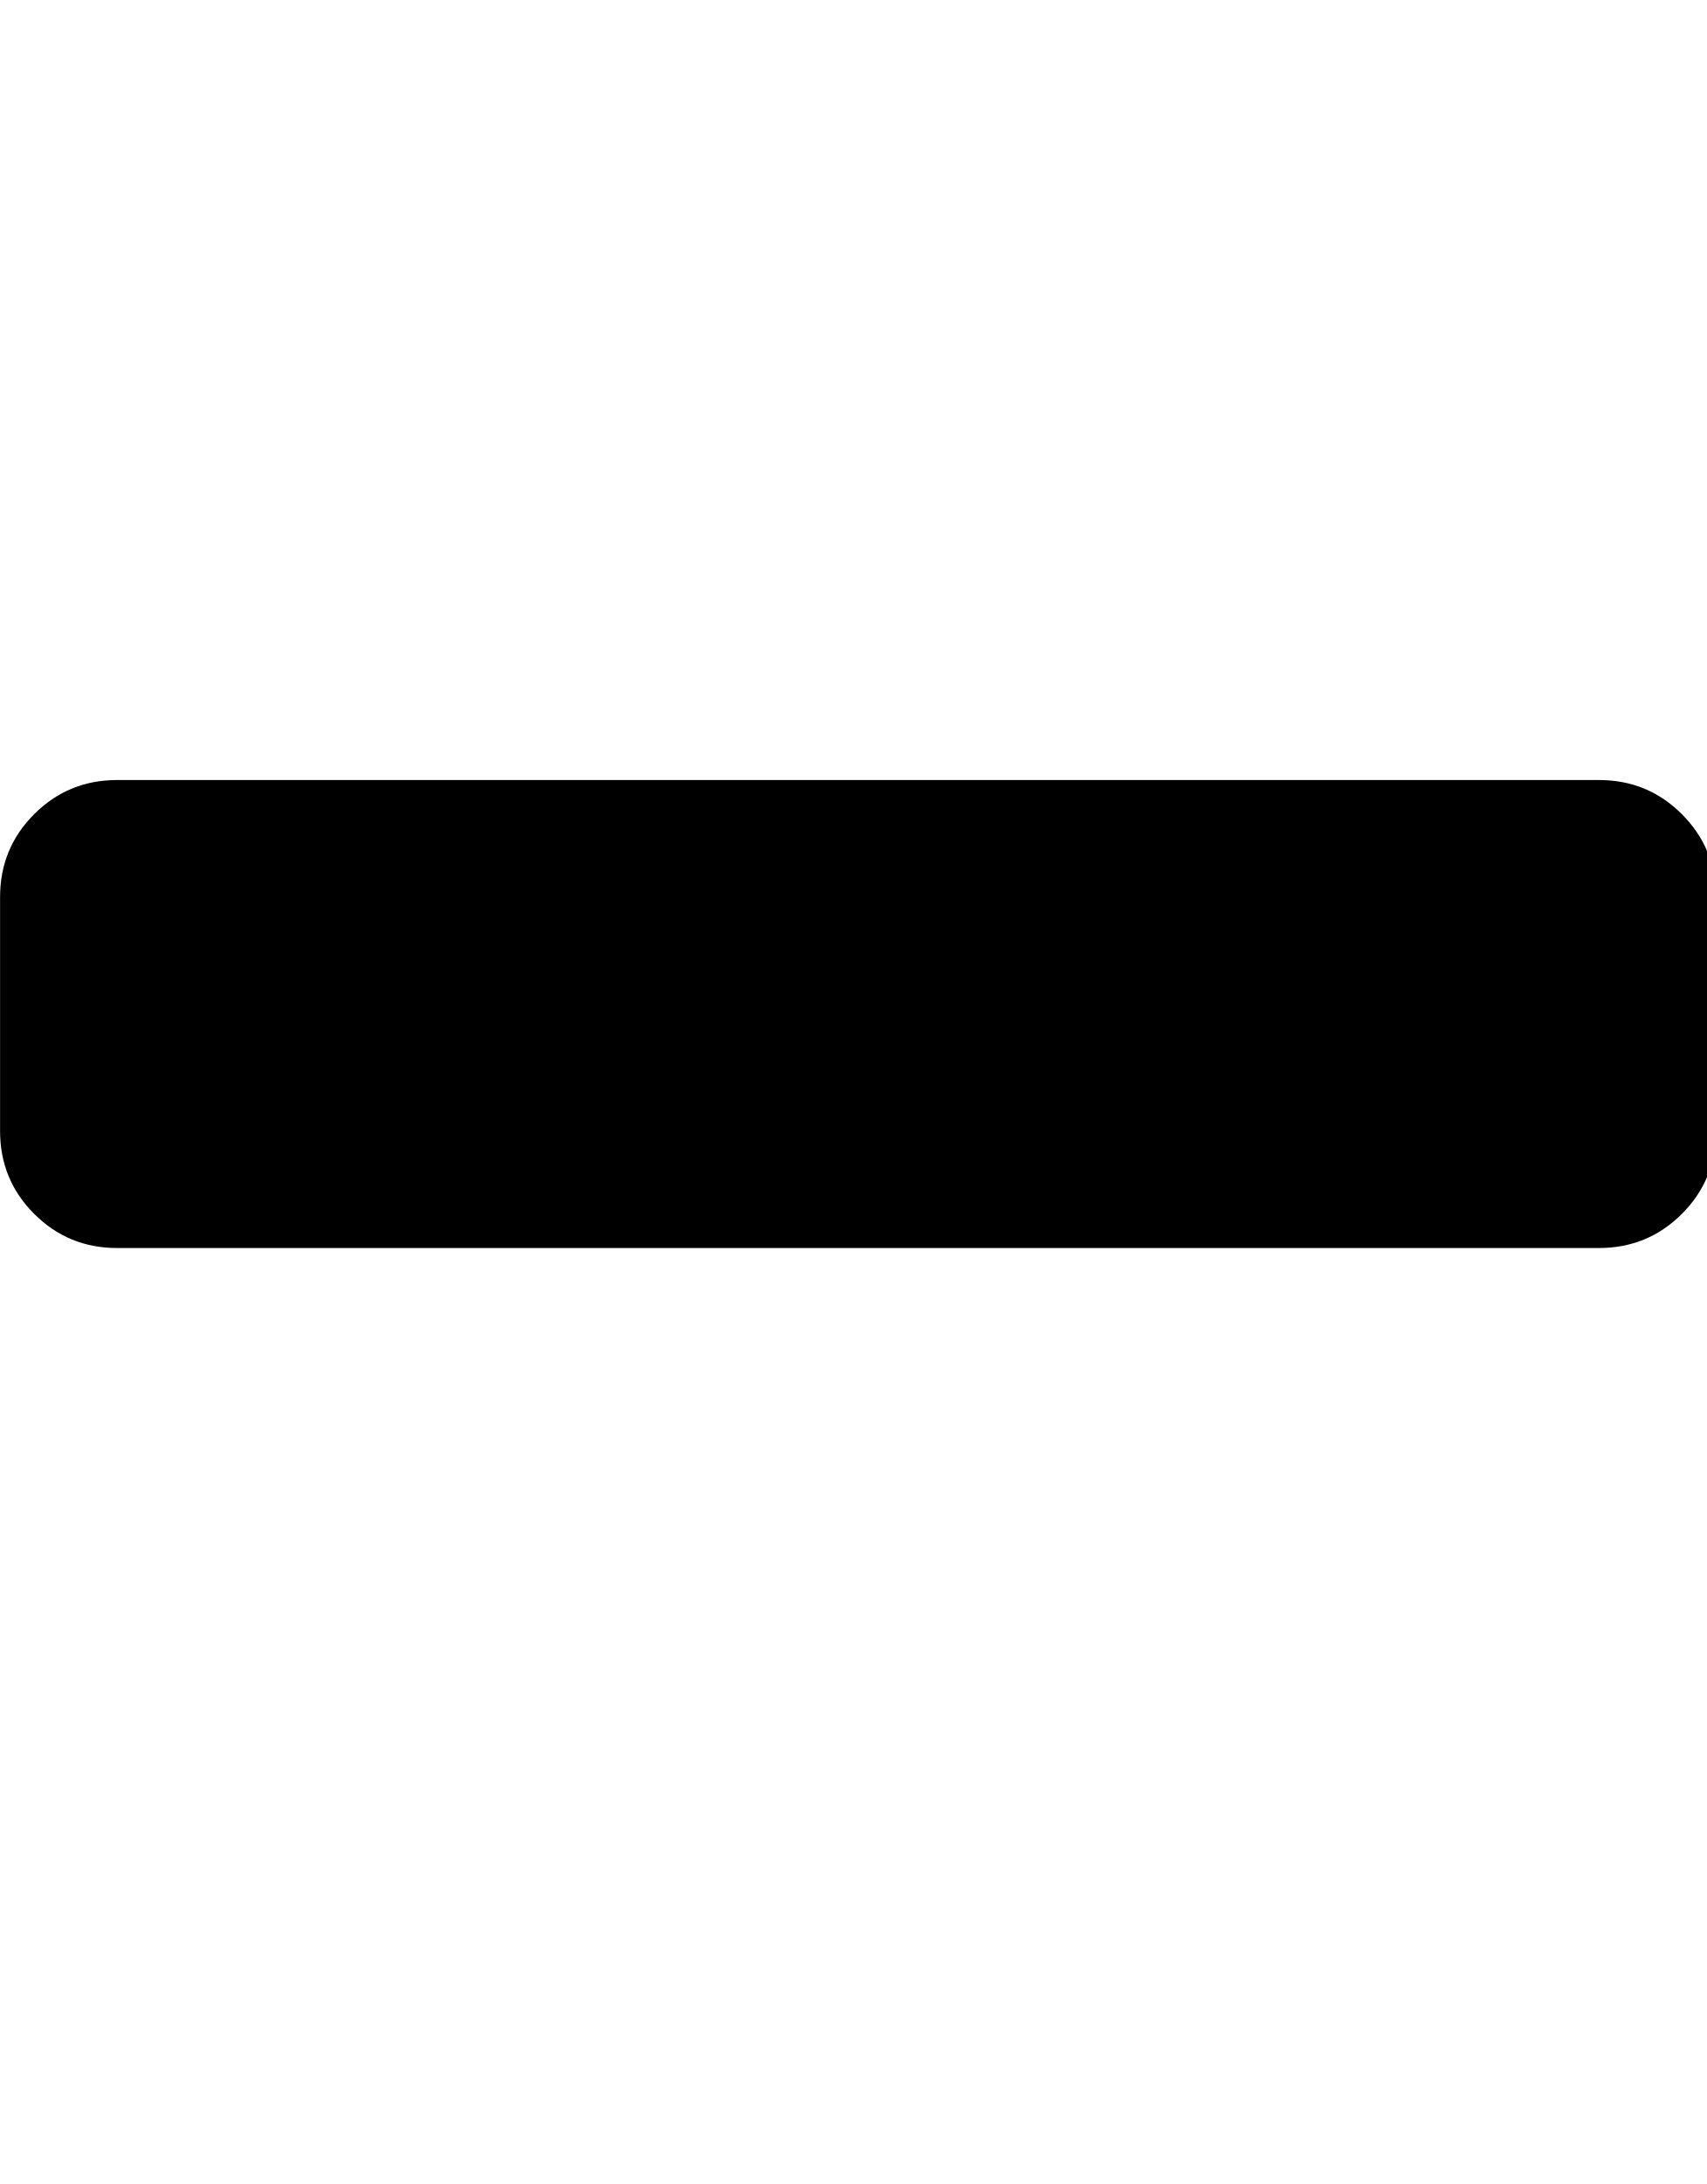
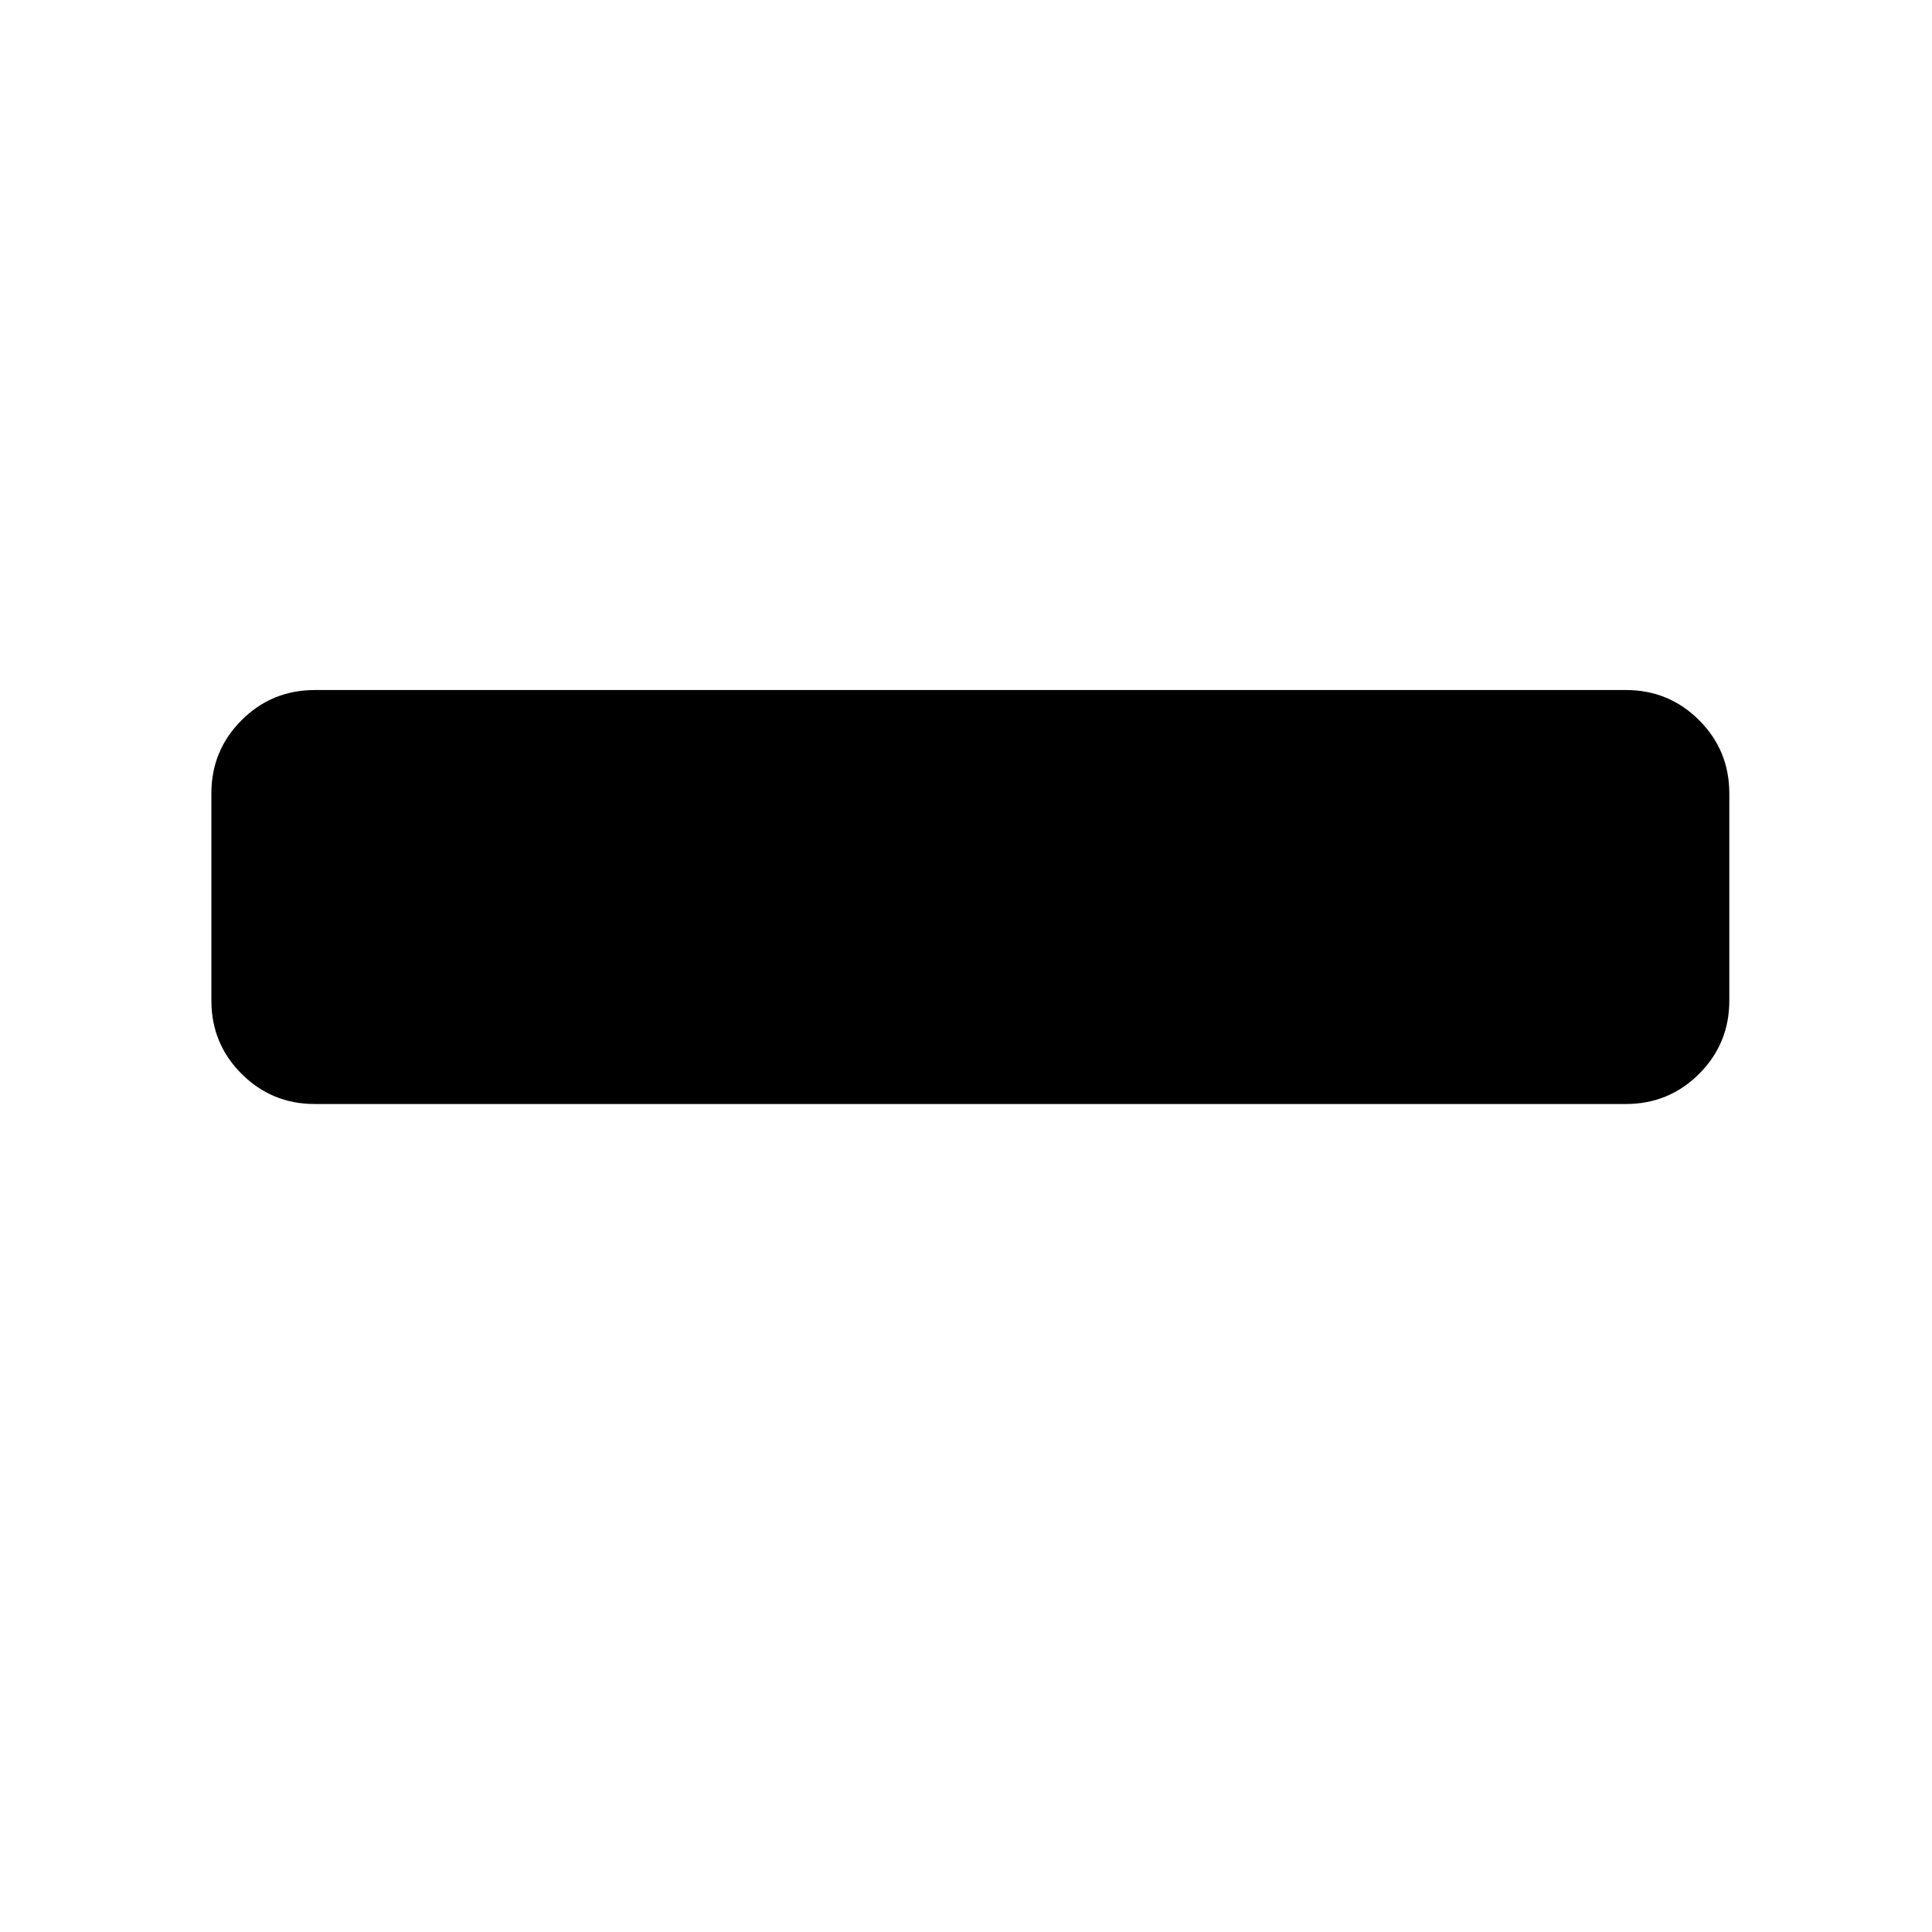
- <svg xmlns="http://www.w3.org/2000/svg" version="1.1" width="25" height="32" viewBox="0 0 25 32">
+ <svg xmlns="http://www.w3.org/2000/svg" version="1.1" width="32" height="32" viewBox="0 0 25 32">
  <path d="M25.143 13.143v3.429q0 0.714-0.5 1.214t-1.214 0.5h-21.714q-0.714 0-1.214-0.5t-0.5-1.214v-3.429q0-0.714 0.5-1.214t1.214-0.5h21.714q0.714 0 1.214 0.5t0.5 1.214z" fill="#000000" />
</svg>
